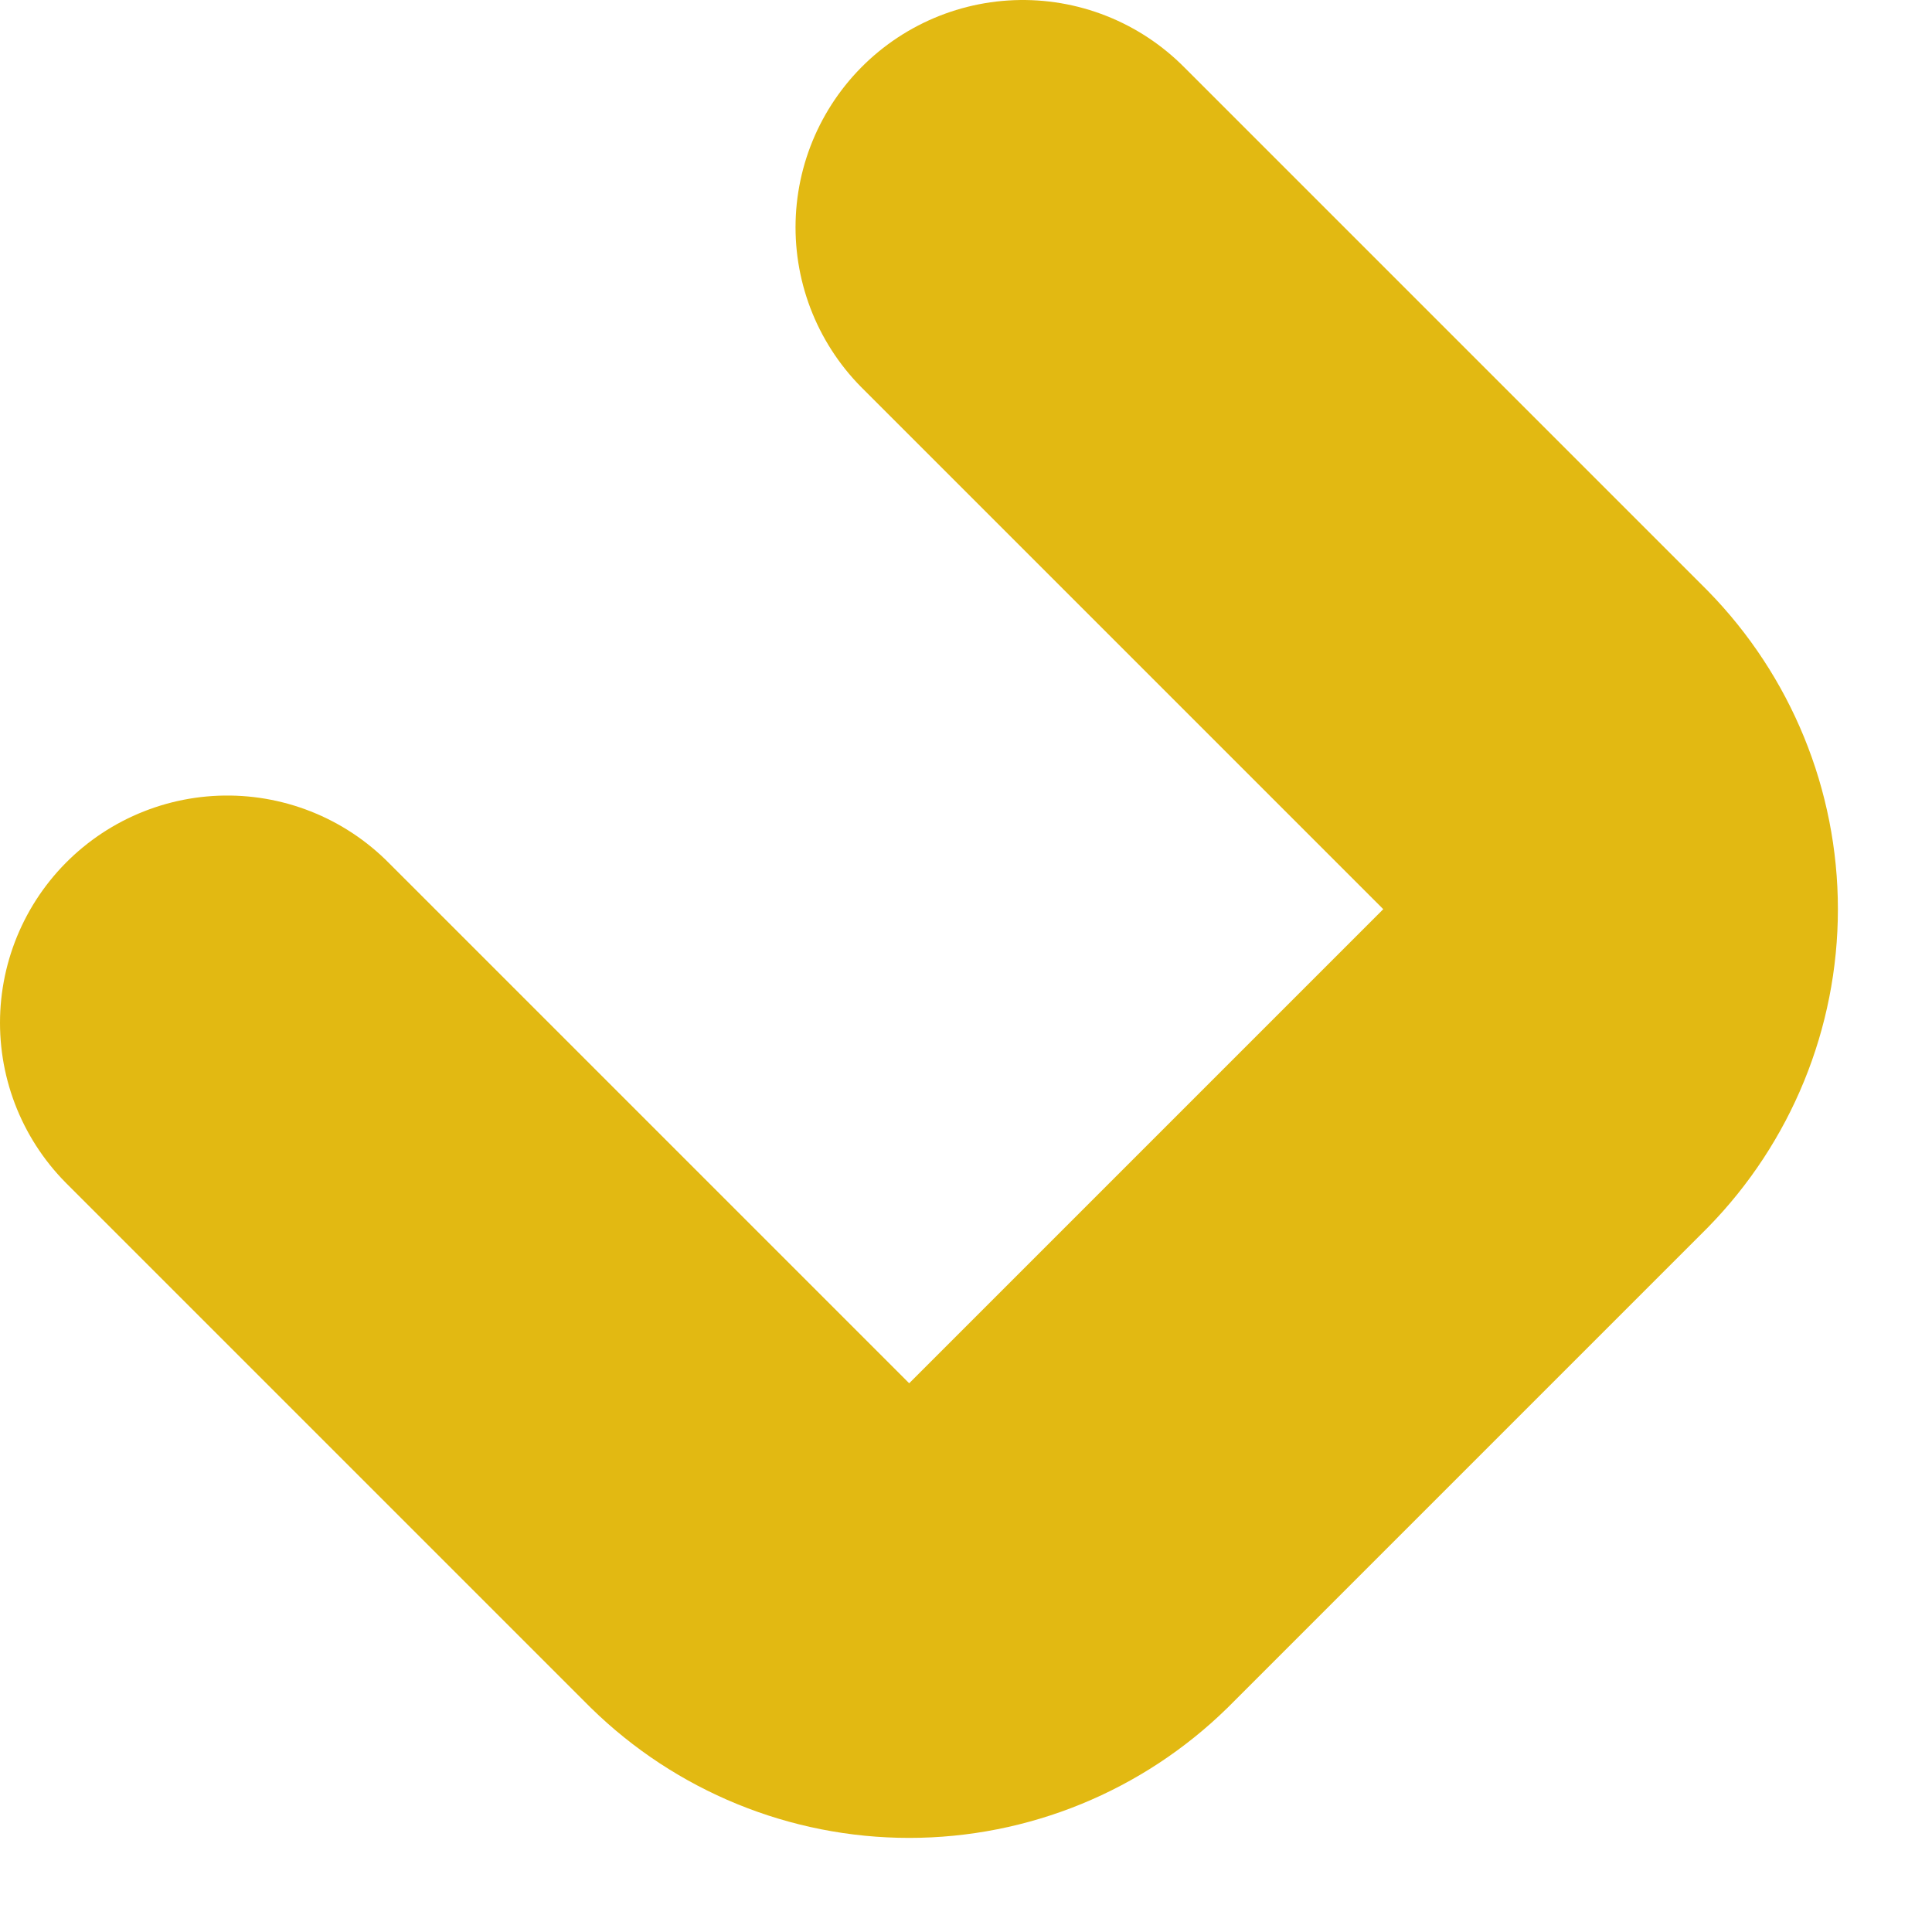
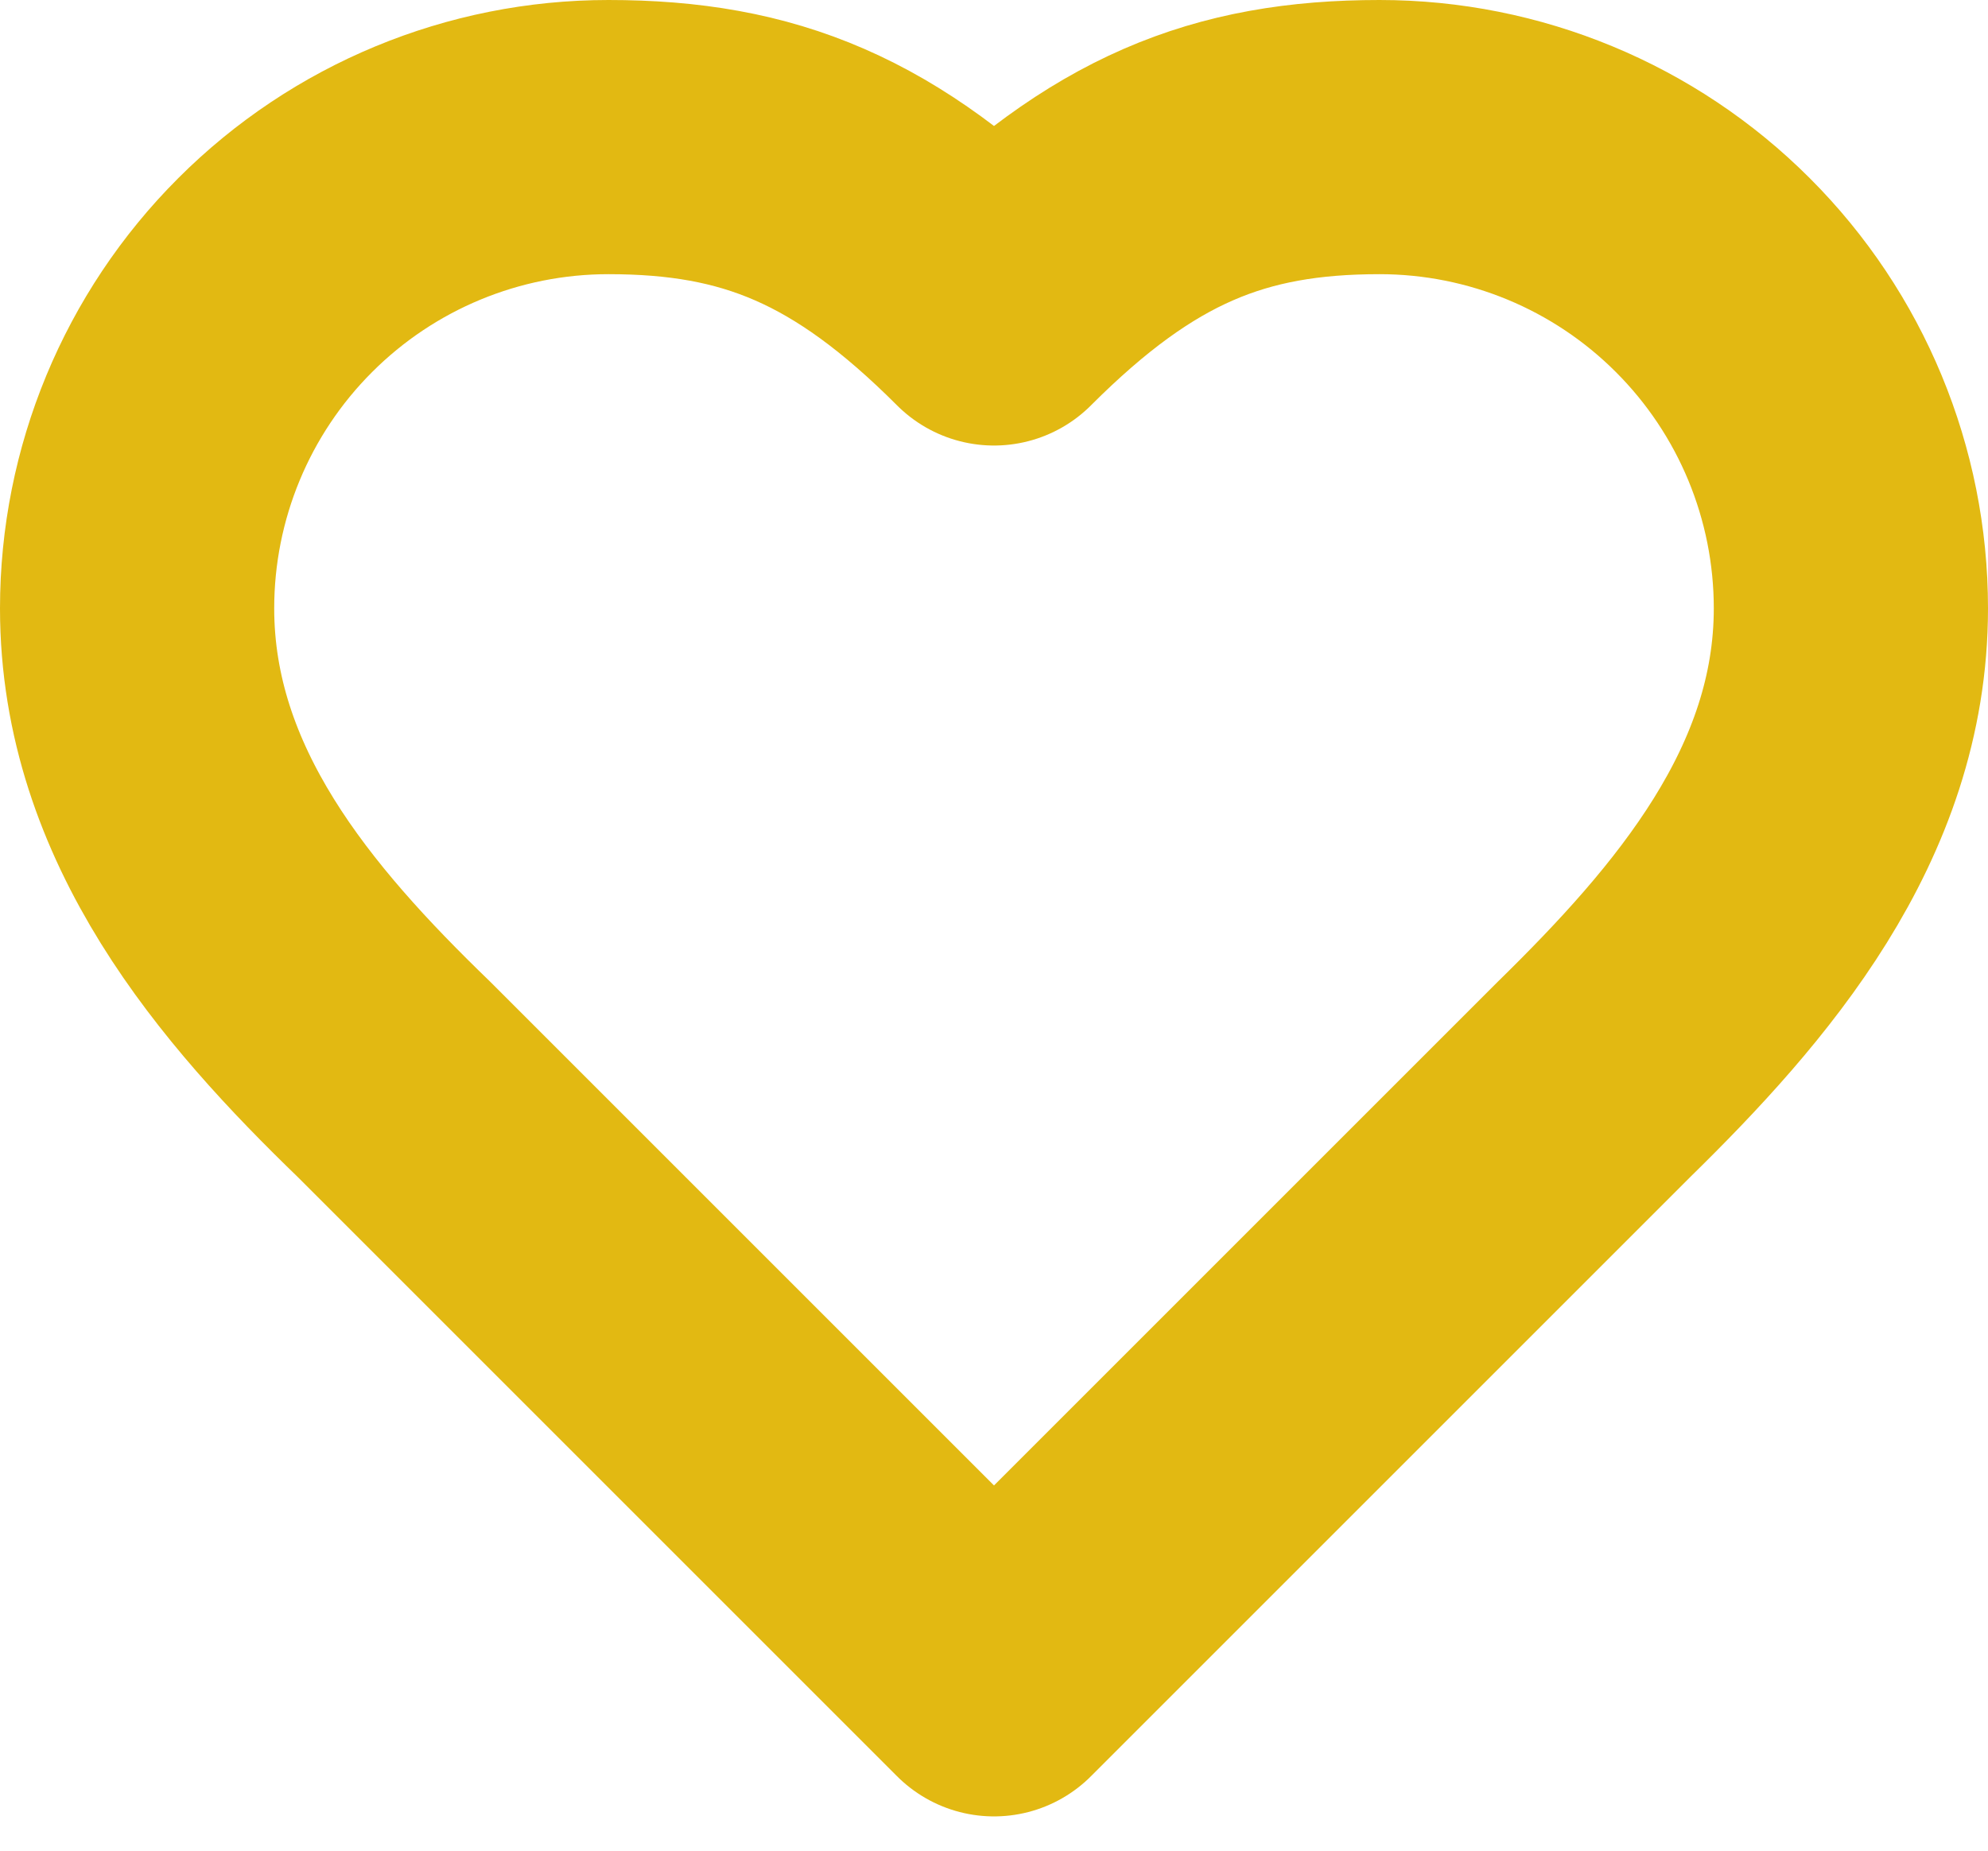
- <svg xmlns="http://www.w3.org/2000/svg" width="17" height="17" viewBox="0 0 17 17" fill="none">
-   <path d="M2 9L6.6 13.6C6.974 13.966 7.476 14.172 8 14.172C8.524 14.172 9.026 13.966 9.4 13.6L13.6 9.4C13.966 9.026 14.172 8.524 14.172 8C14.172 7.476 13.966 6.974 13.6 6.6L9 2" stroke="#E2B912" stroke-width="4" stroke-linecap="round" stroke-linejoin="round" />
+ <svg xmlns="http://www.w3.org/2000/svg" width="29" height="27" viewBox="0 0 29 27" fill="none">
+   <path d="M23.25 15.75C25.113 13.925 27 11.738 27 8.875C27 7.052 26.276 5.303 24.986 4.014C23.697 2.724 21.948 2 20.125 2C17.925 2 16.375 2.625 14.5 4.5C12.625 2.625 11.075 2 8.875 2C7.052 2 5.303 2.724 4.014 4.014C2.724 5.303 2 7.052 2 8.875C2 11.75 3.875 13.938 5.75 15.75L14.5 24.5L23.25 15.75Z" stroke="#E2B912" stroke-width="4" stroke-linecap="round" stroke-linejoin="round" />
</svg>
